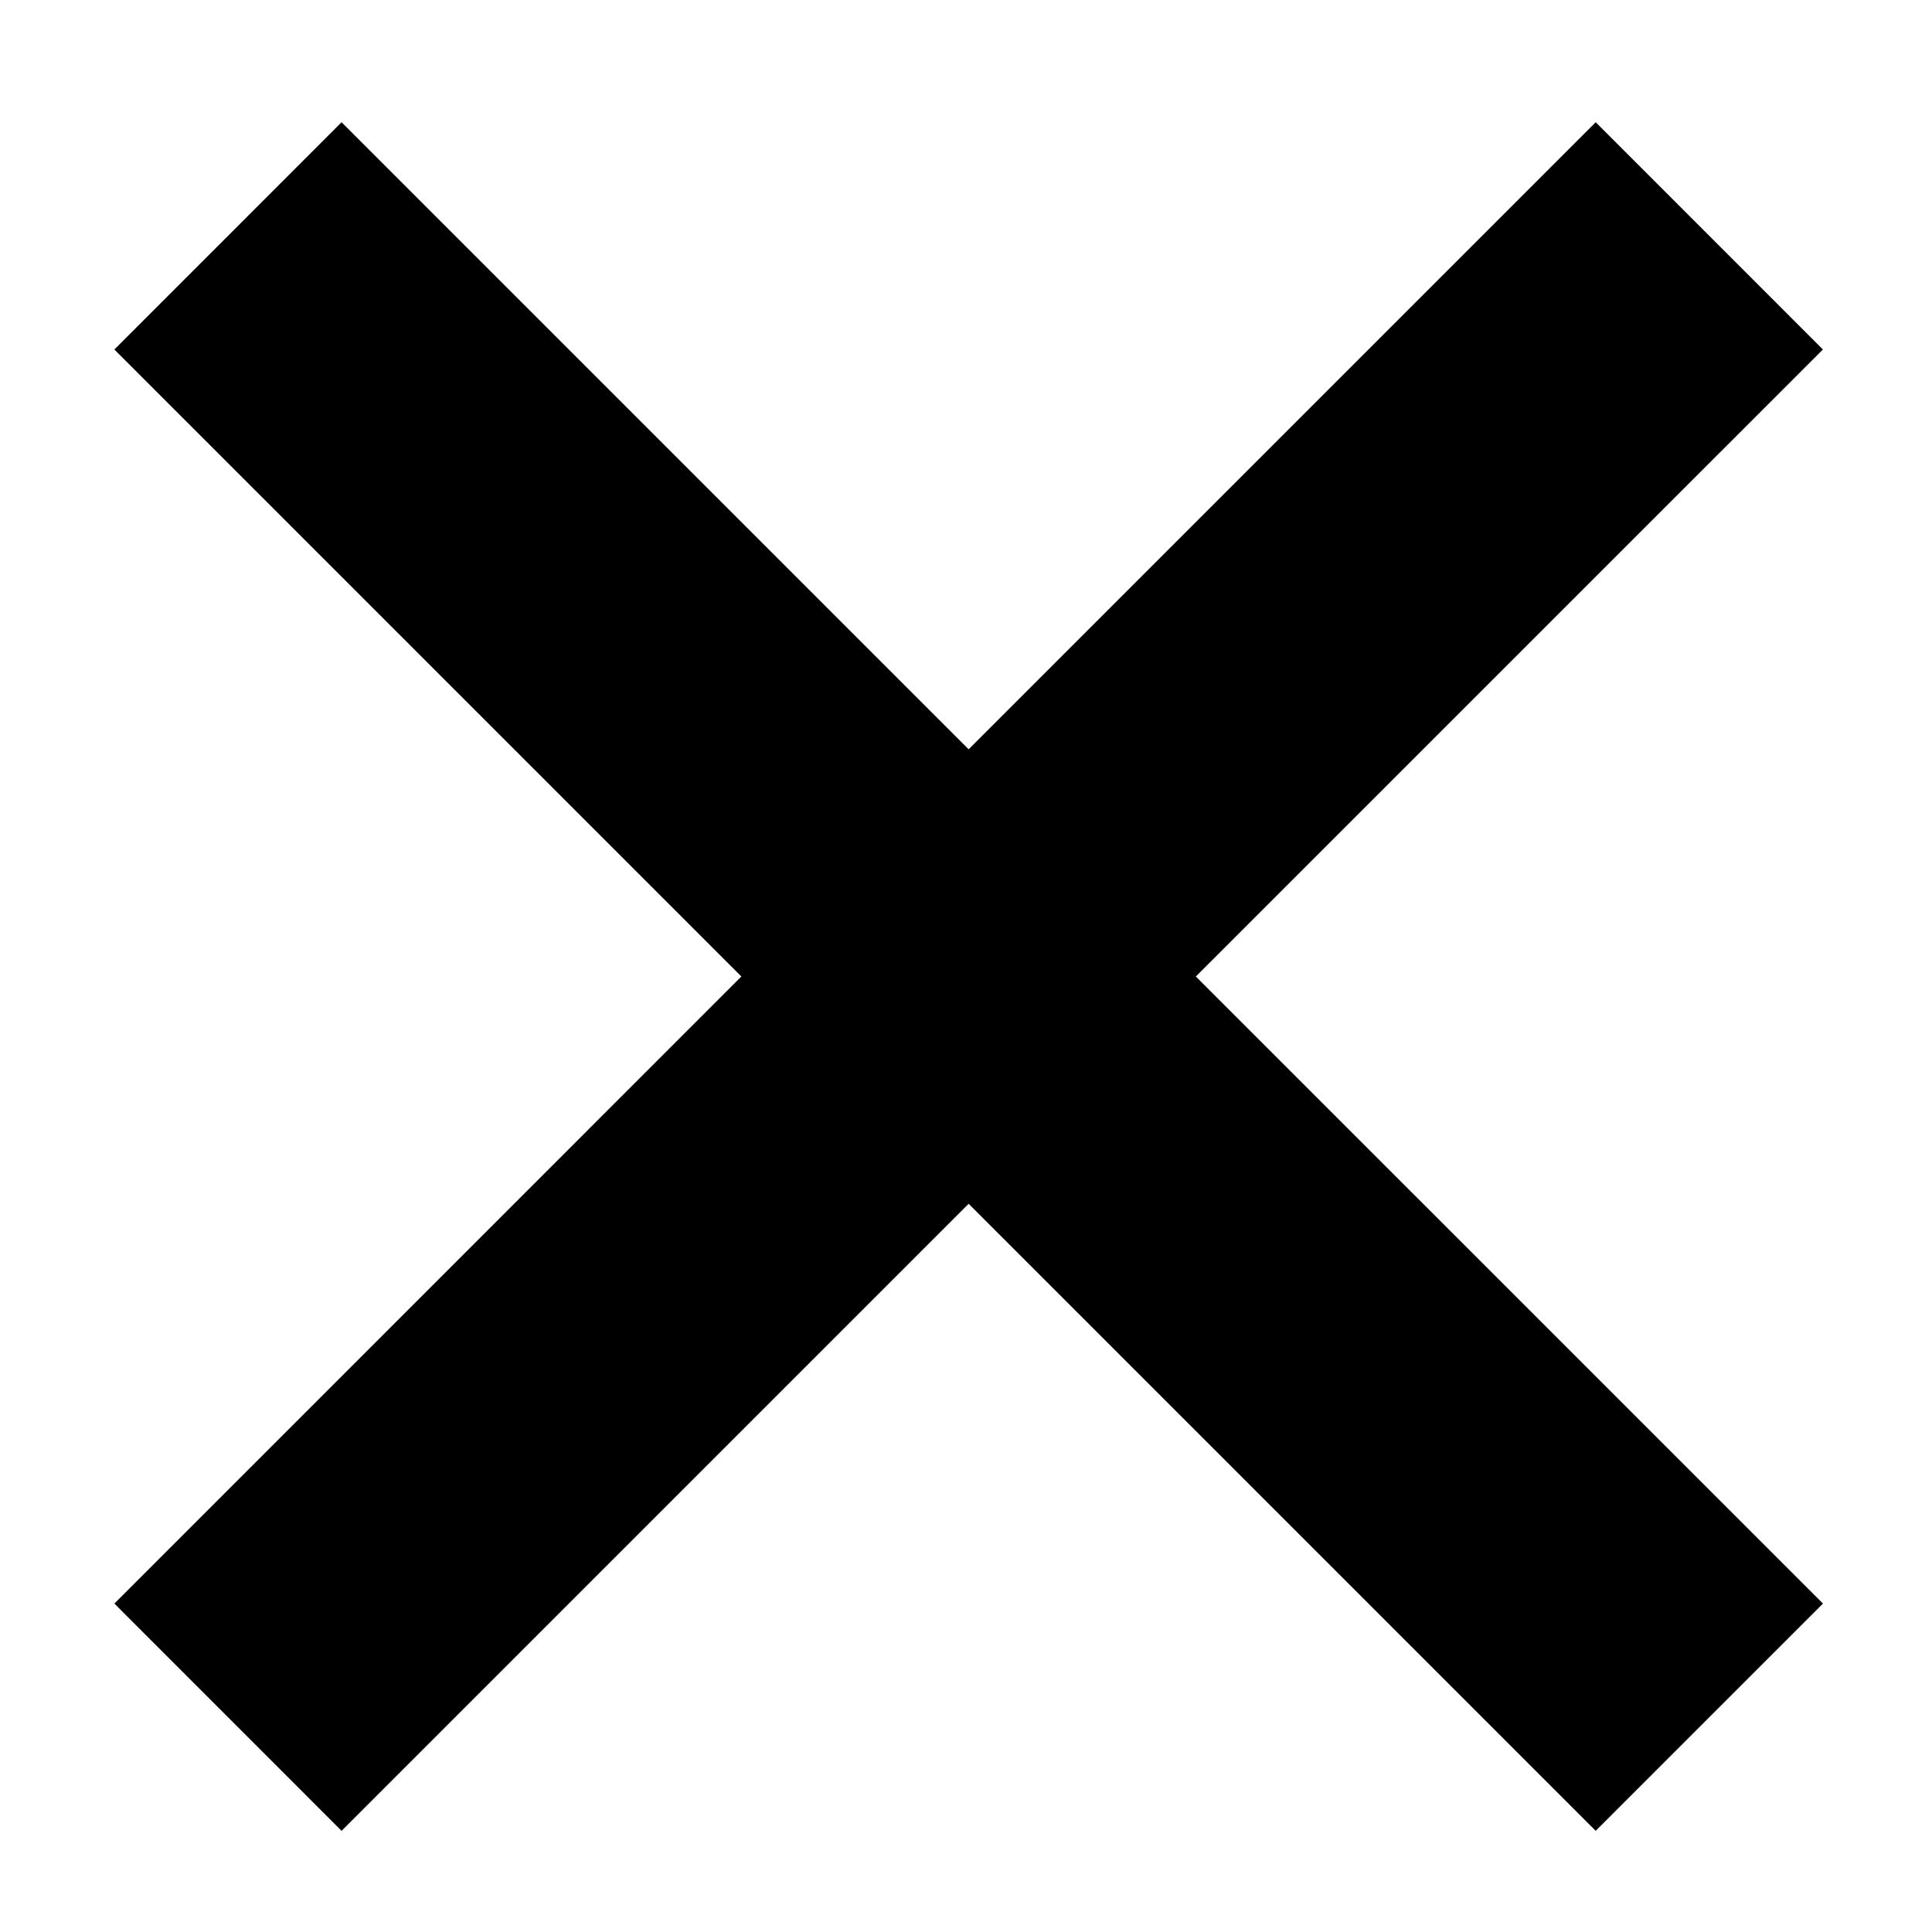
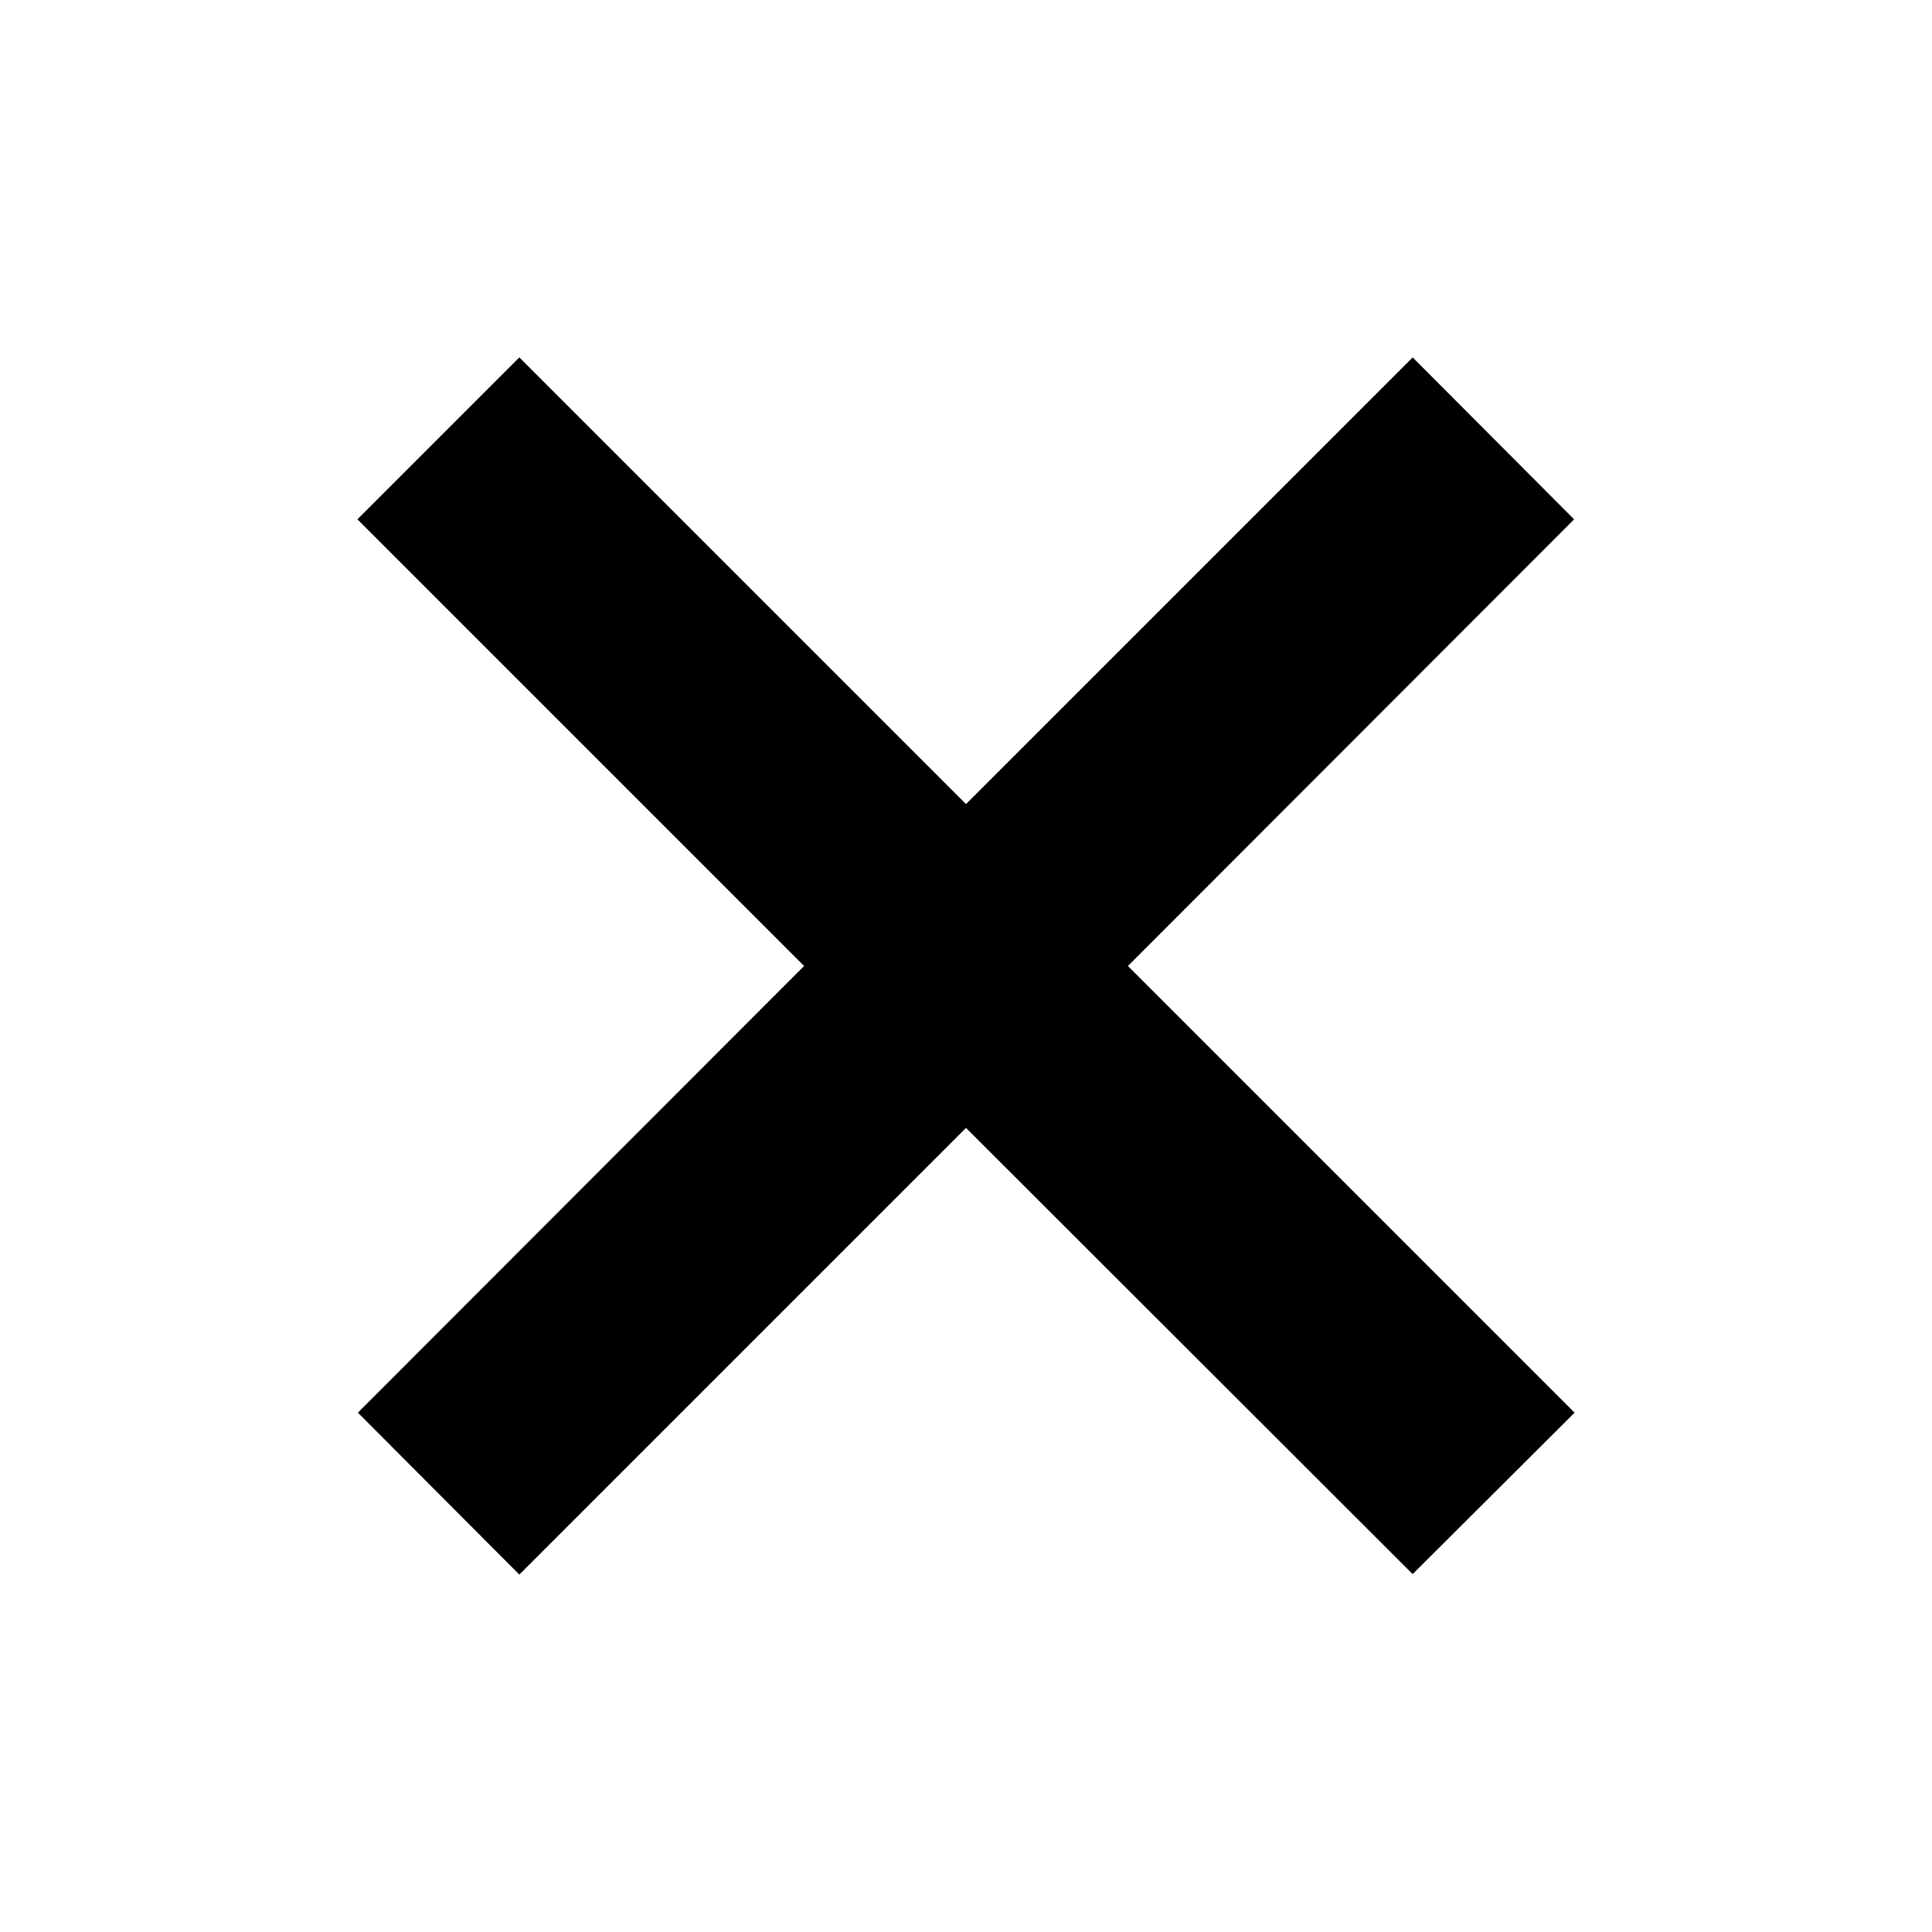
- <svg xmlns="http://www.w3.org/2000/svg" width="30" height="30" version="1.1">
-   <path d="M28.306,5.427 L24.778,1.898 L15.041,11.635 L5.304,1.898 L1.776,5.427 L11.512,15.163 L1.776,24.9 L5.304,28.429 L15.041,18.692 l9.737,9.737 l3.529,-3.529 L18.569,15.163 z" />
+ <svg xmlns="http://www.w3.org/2000/svg" class="icon" style="width: 1em;height: 1em;vertical-align: middle;fill: currentColor;overflow: hidden;" viewBox="0 0 1024 1024" version="1.1" p-id="846">
+   <path d="M275.261 189.44l-85.821 85.821 236.739 236.739-236.495 236.739 85.577 85.821 236.739-236.739 236.739 236.495 85.821-85.577-236.739-236.739 236.495-236.739-85.577-85.821-236.739 236.739z" p-id="847" />
</svg>
